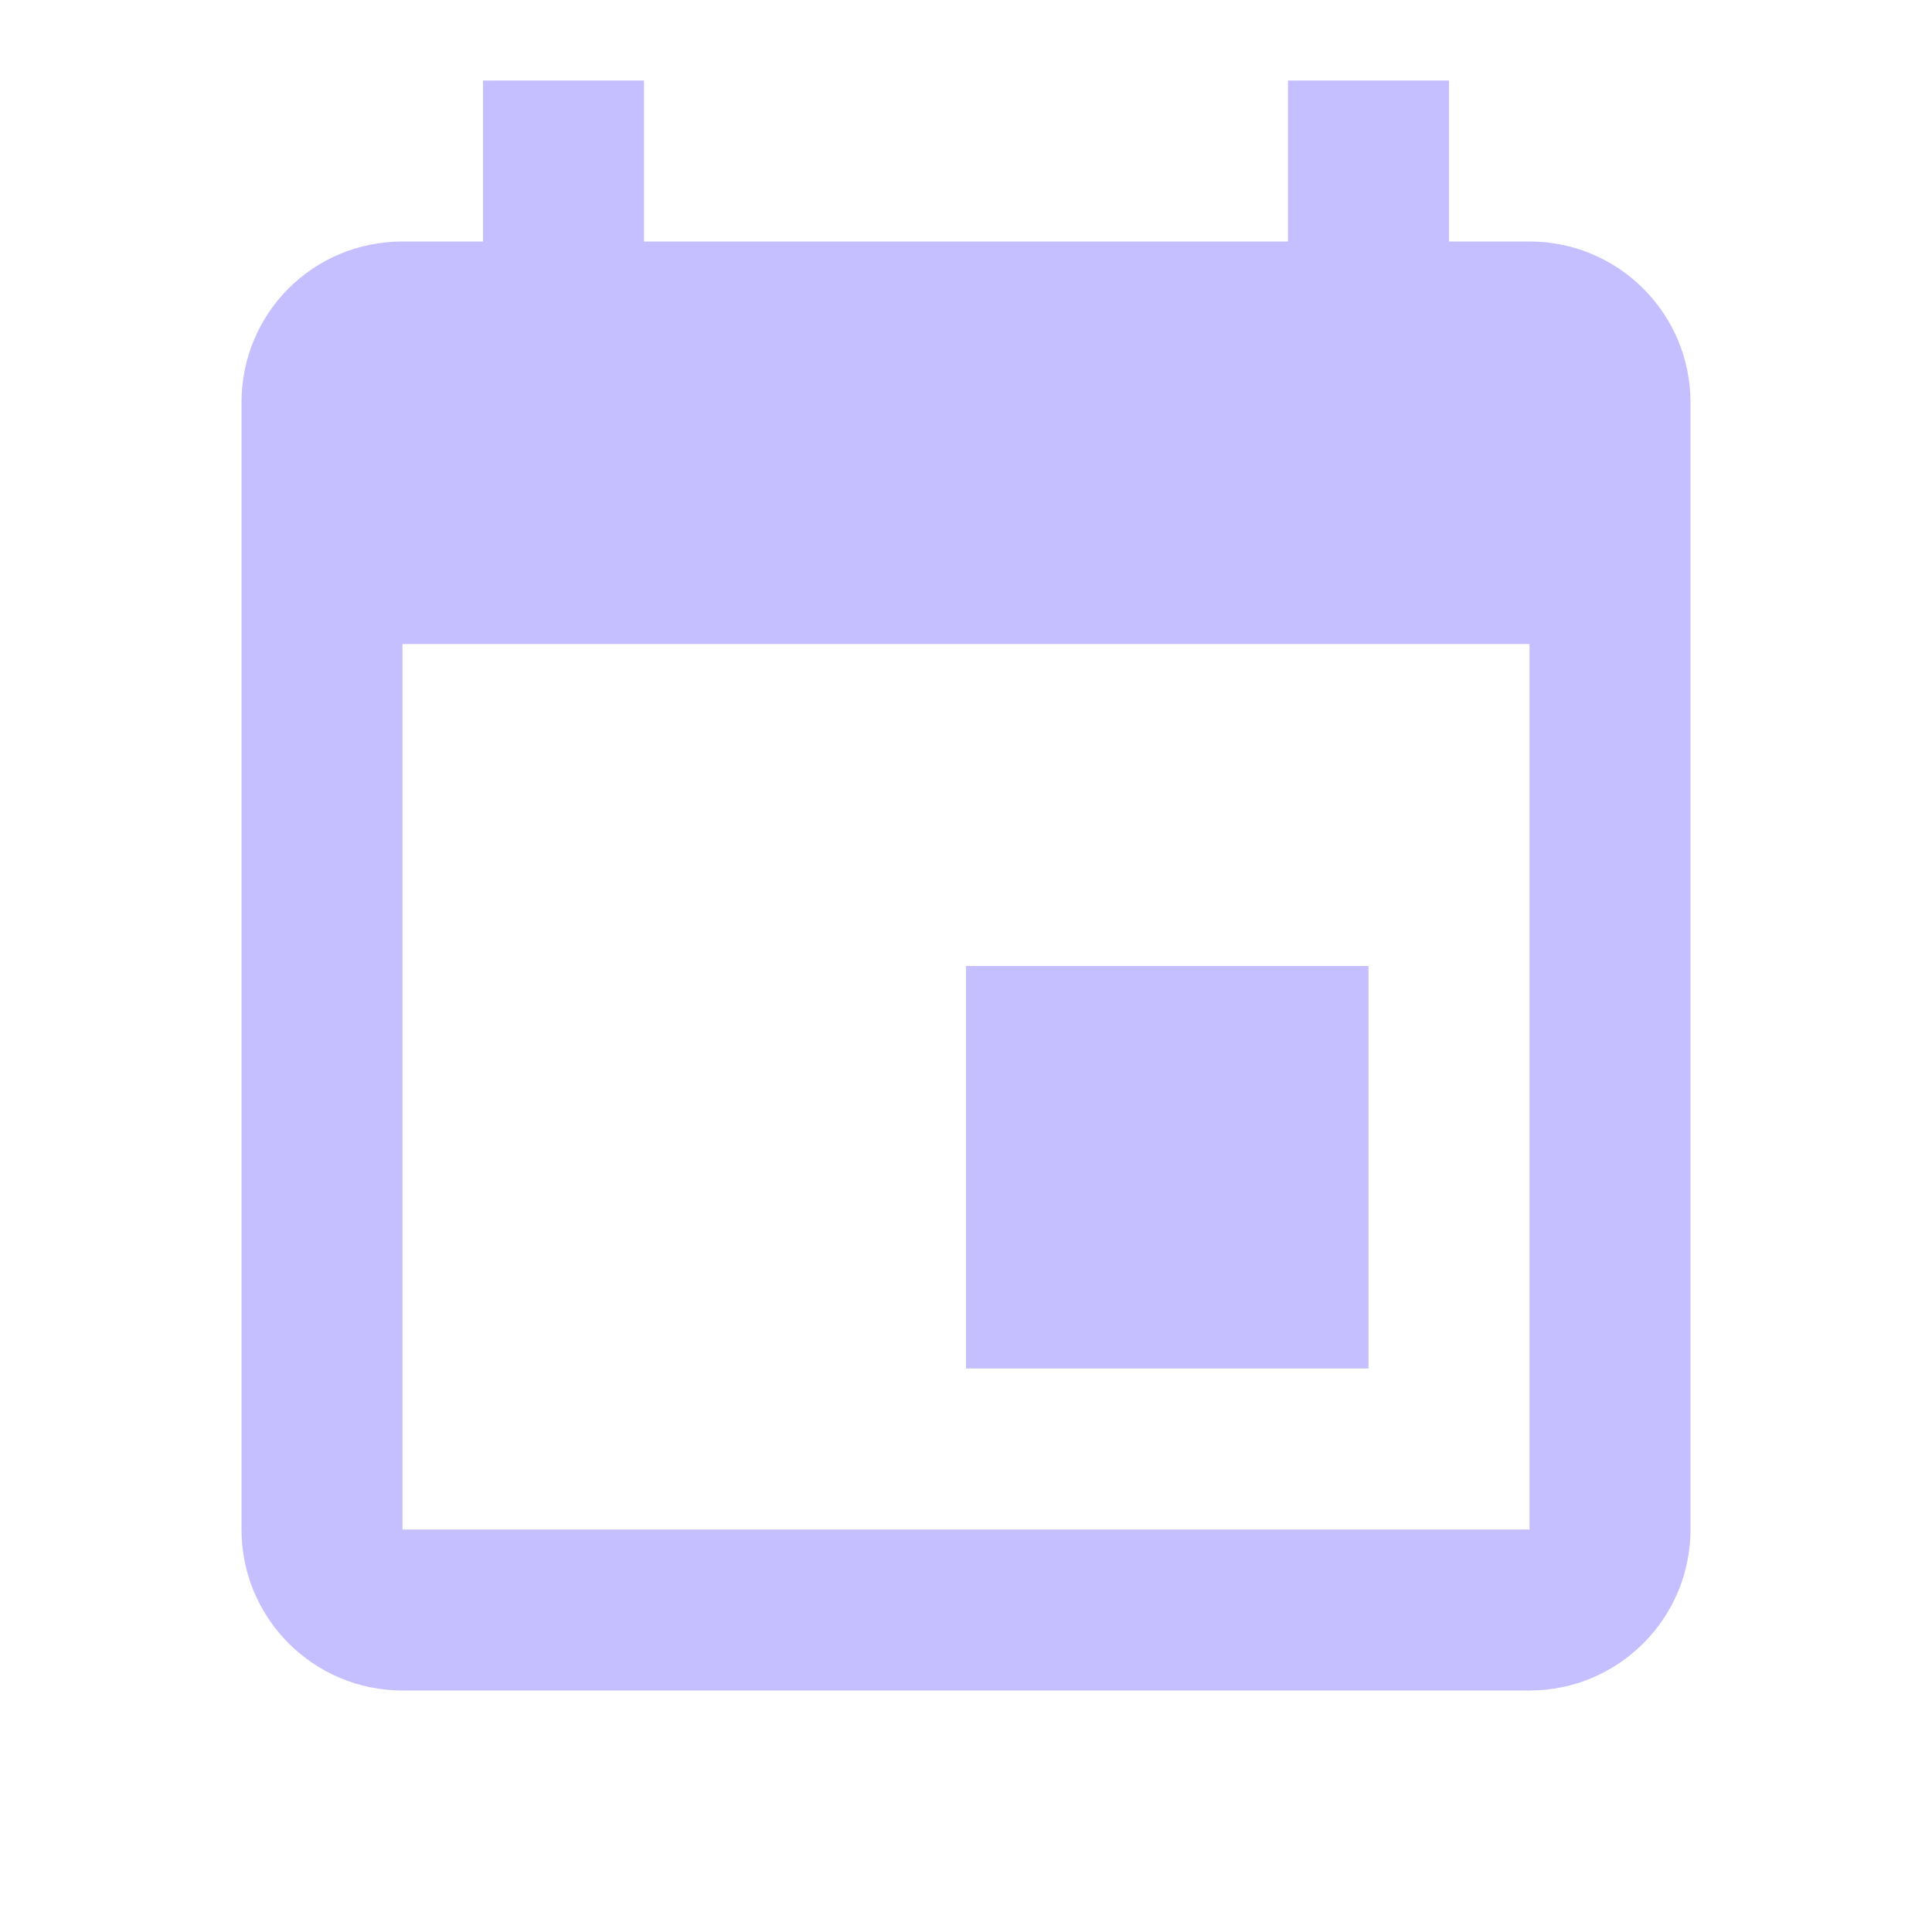
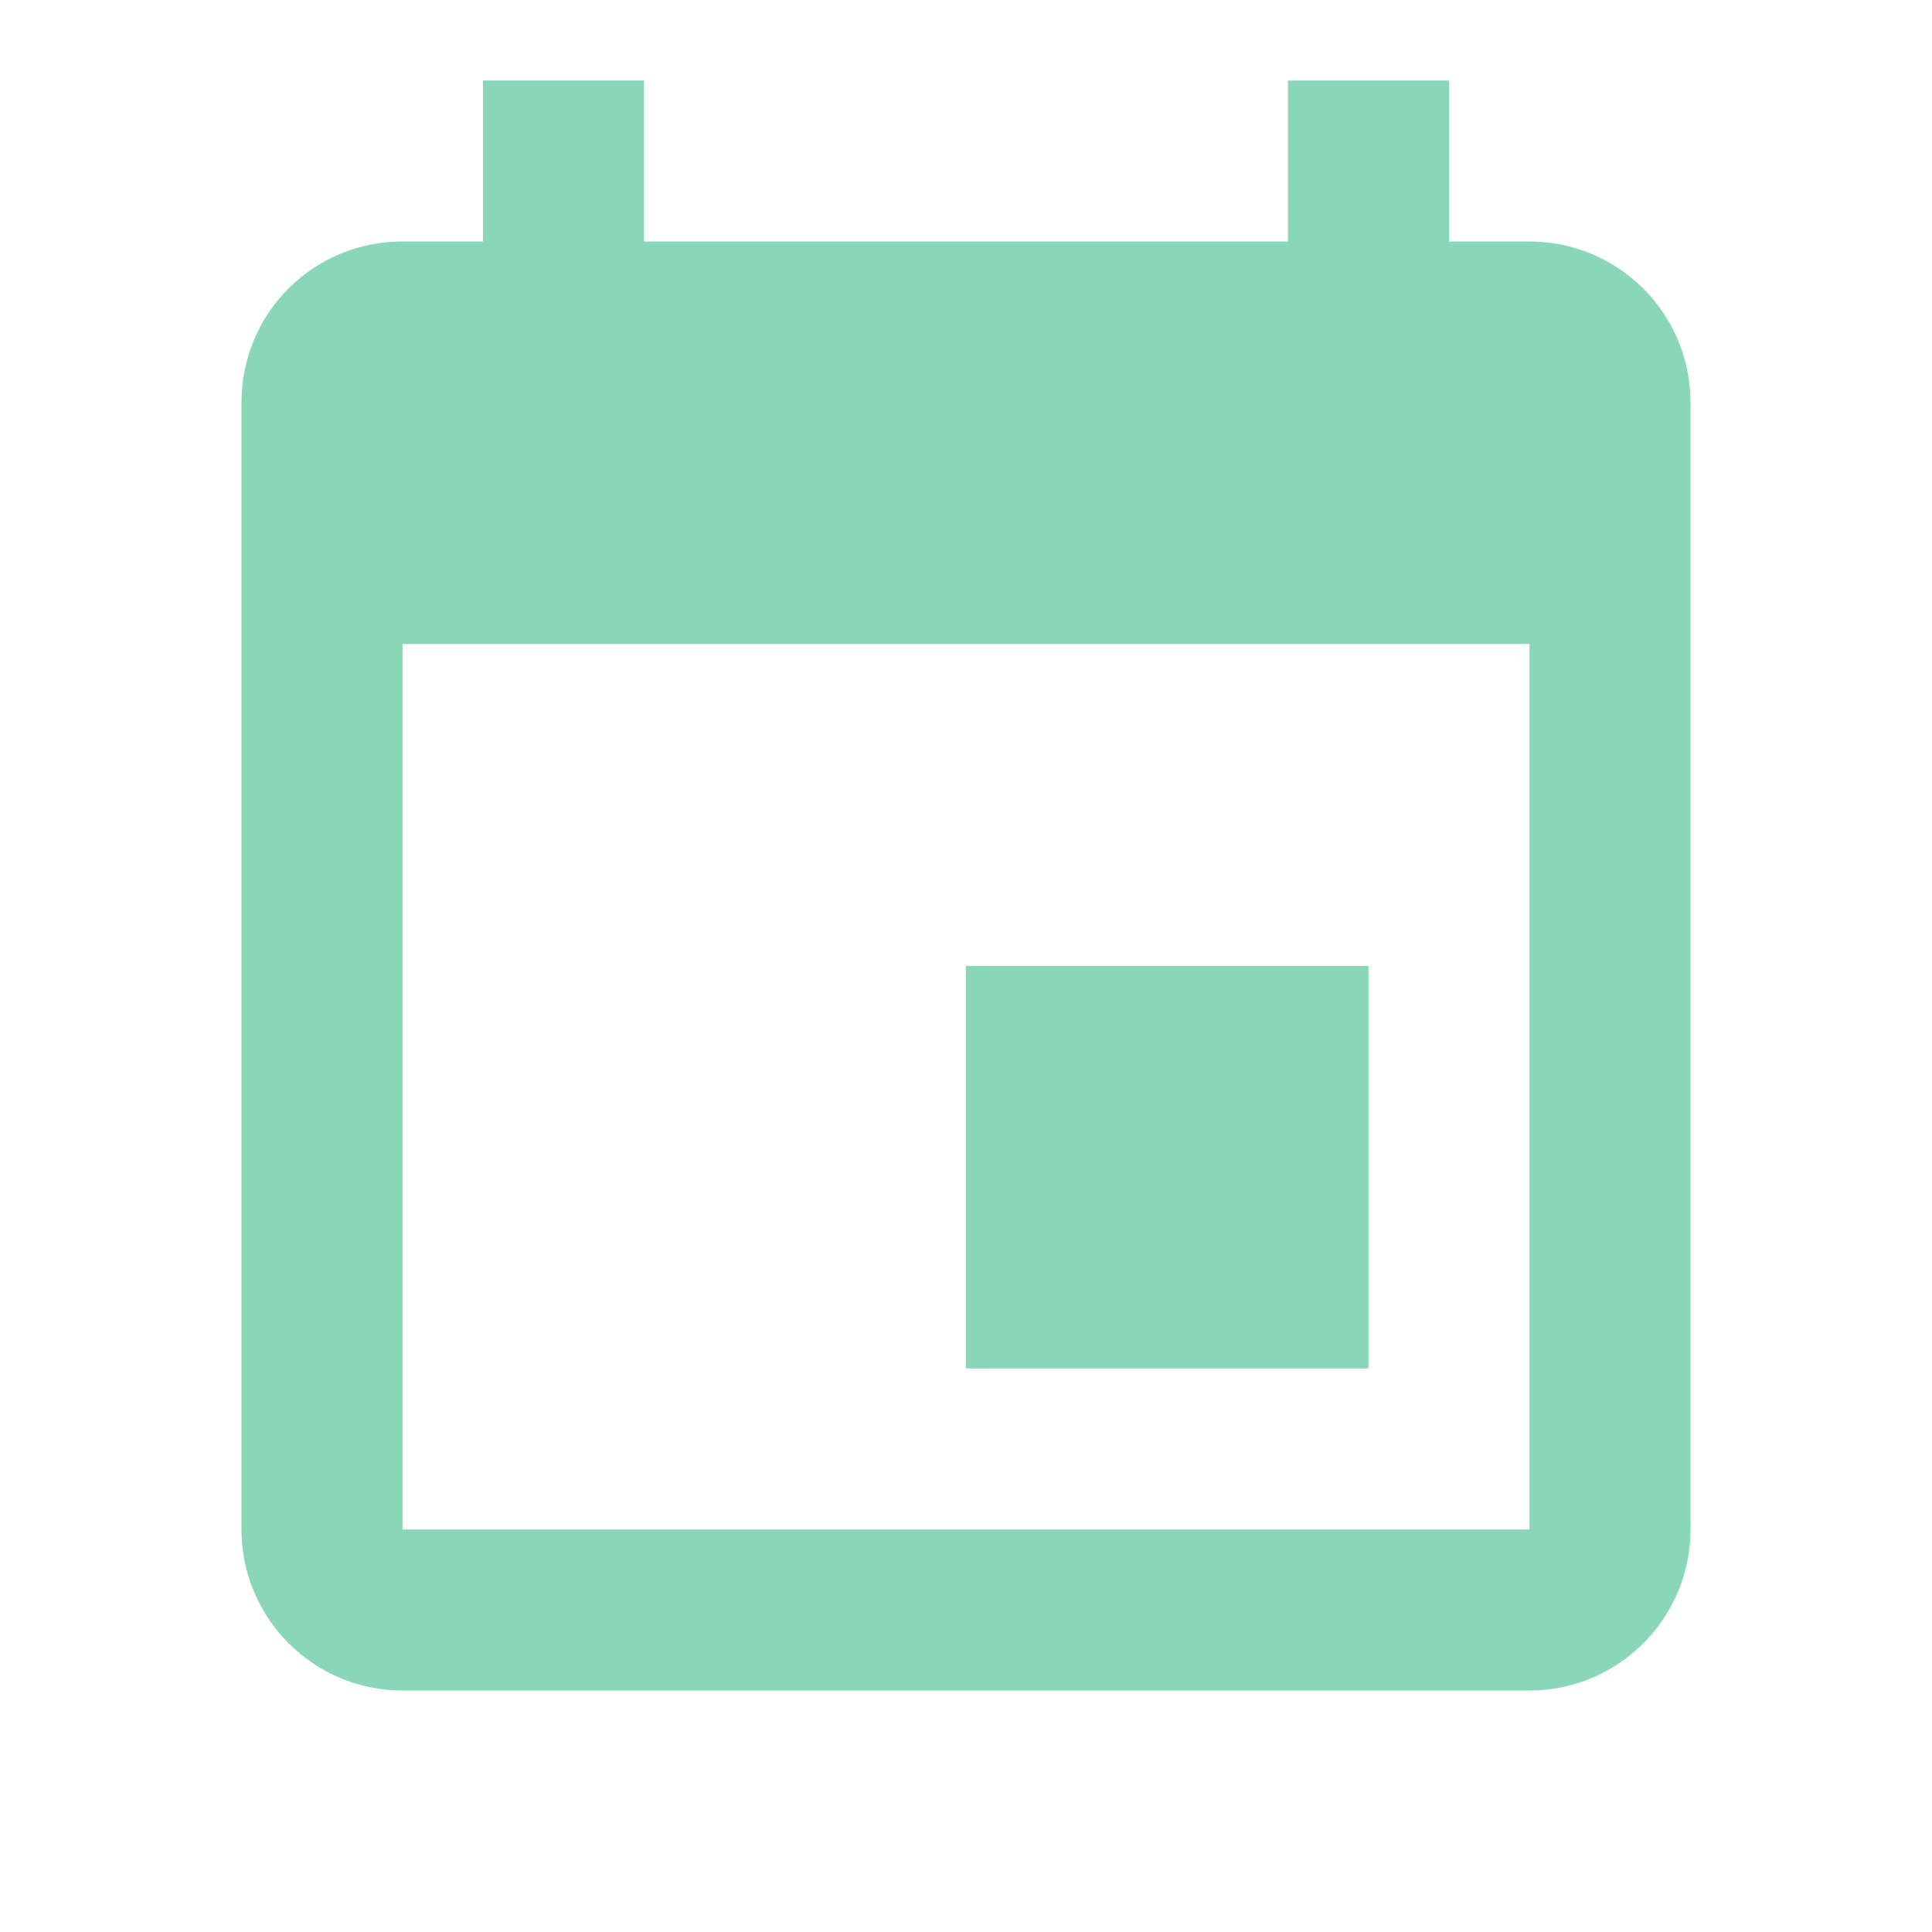
- <svg xmlns="http://www.w3.org/2000/svg" fill="#C6BFFF" preserveAspectRatio="xMidYMid meet" id="mdi-calendar" viewBox="0 0 24 24">
+ <svg xmlns="http://www.w3.org/2000/svg" fill="#89D6B9" preserveAspectRatio="xMidYMid meet" id="mdi-calendar" viewBox="0 0 24 24">
  <path d="M19,19H5V8H19M16,1V3H8V1H6V3H5C3.89,3 3,3.89 3,5V19A2,2 0 0,0 5,21H19A2,2 0 0,0 21,19V5C21,3.89 20.1,3 19,3H18V1M17,12H12V17H17V12Z" />
</svg>
